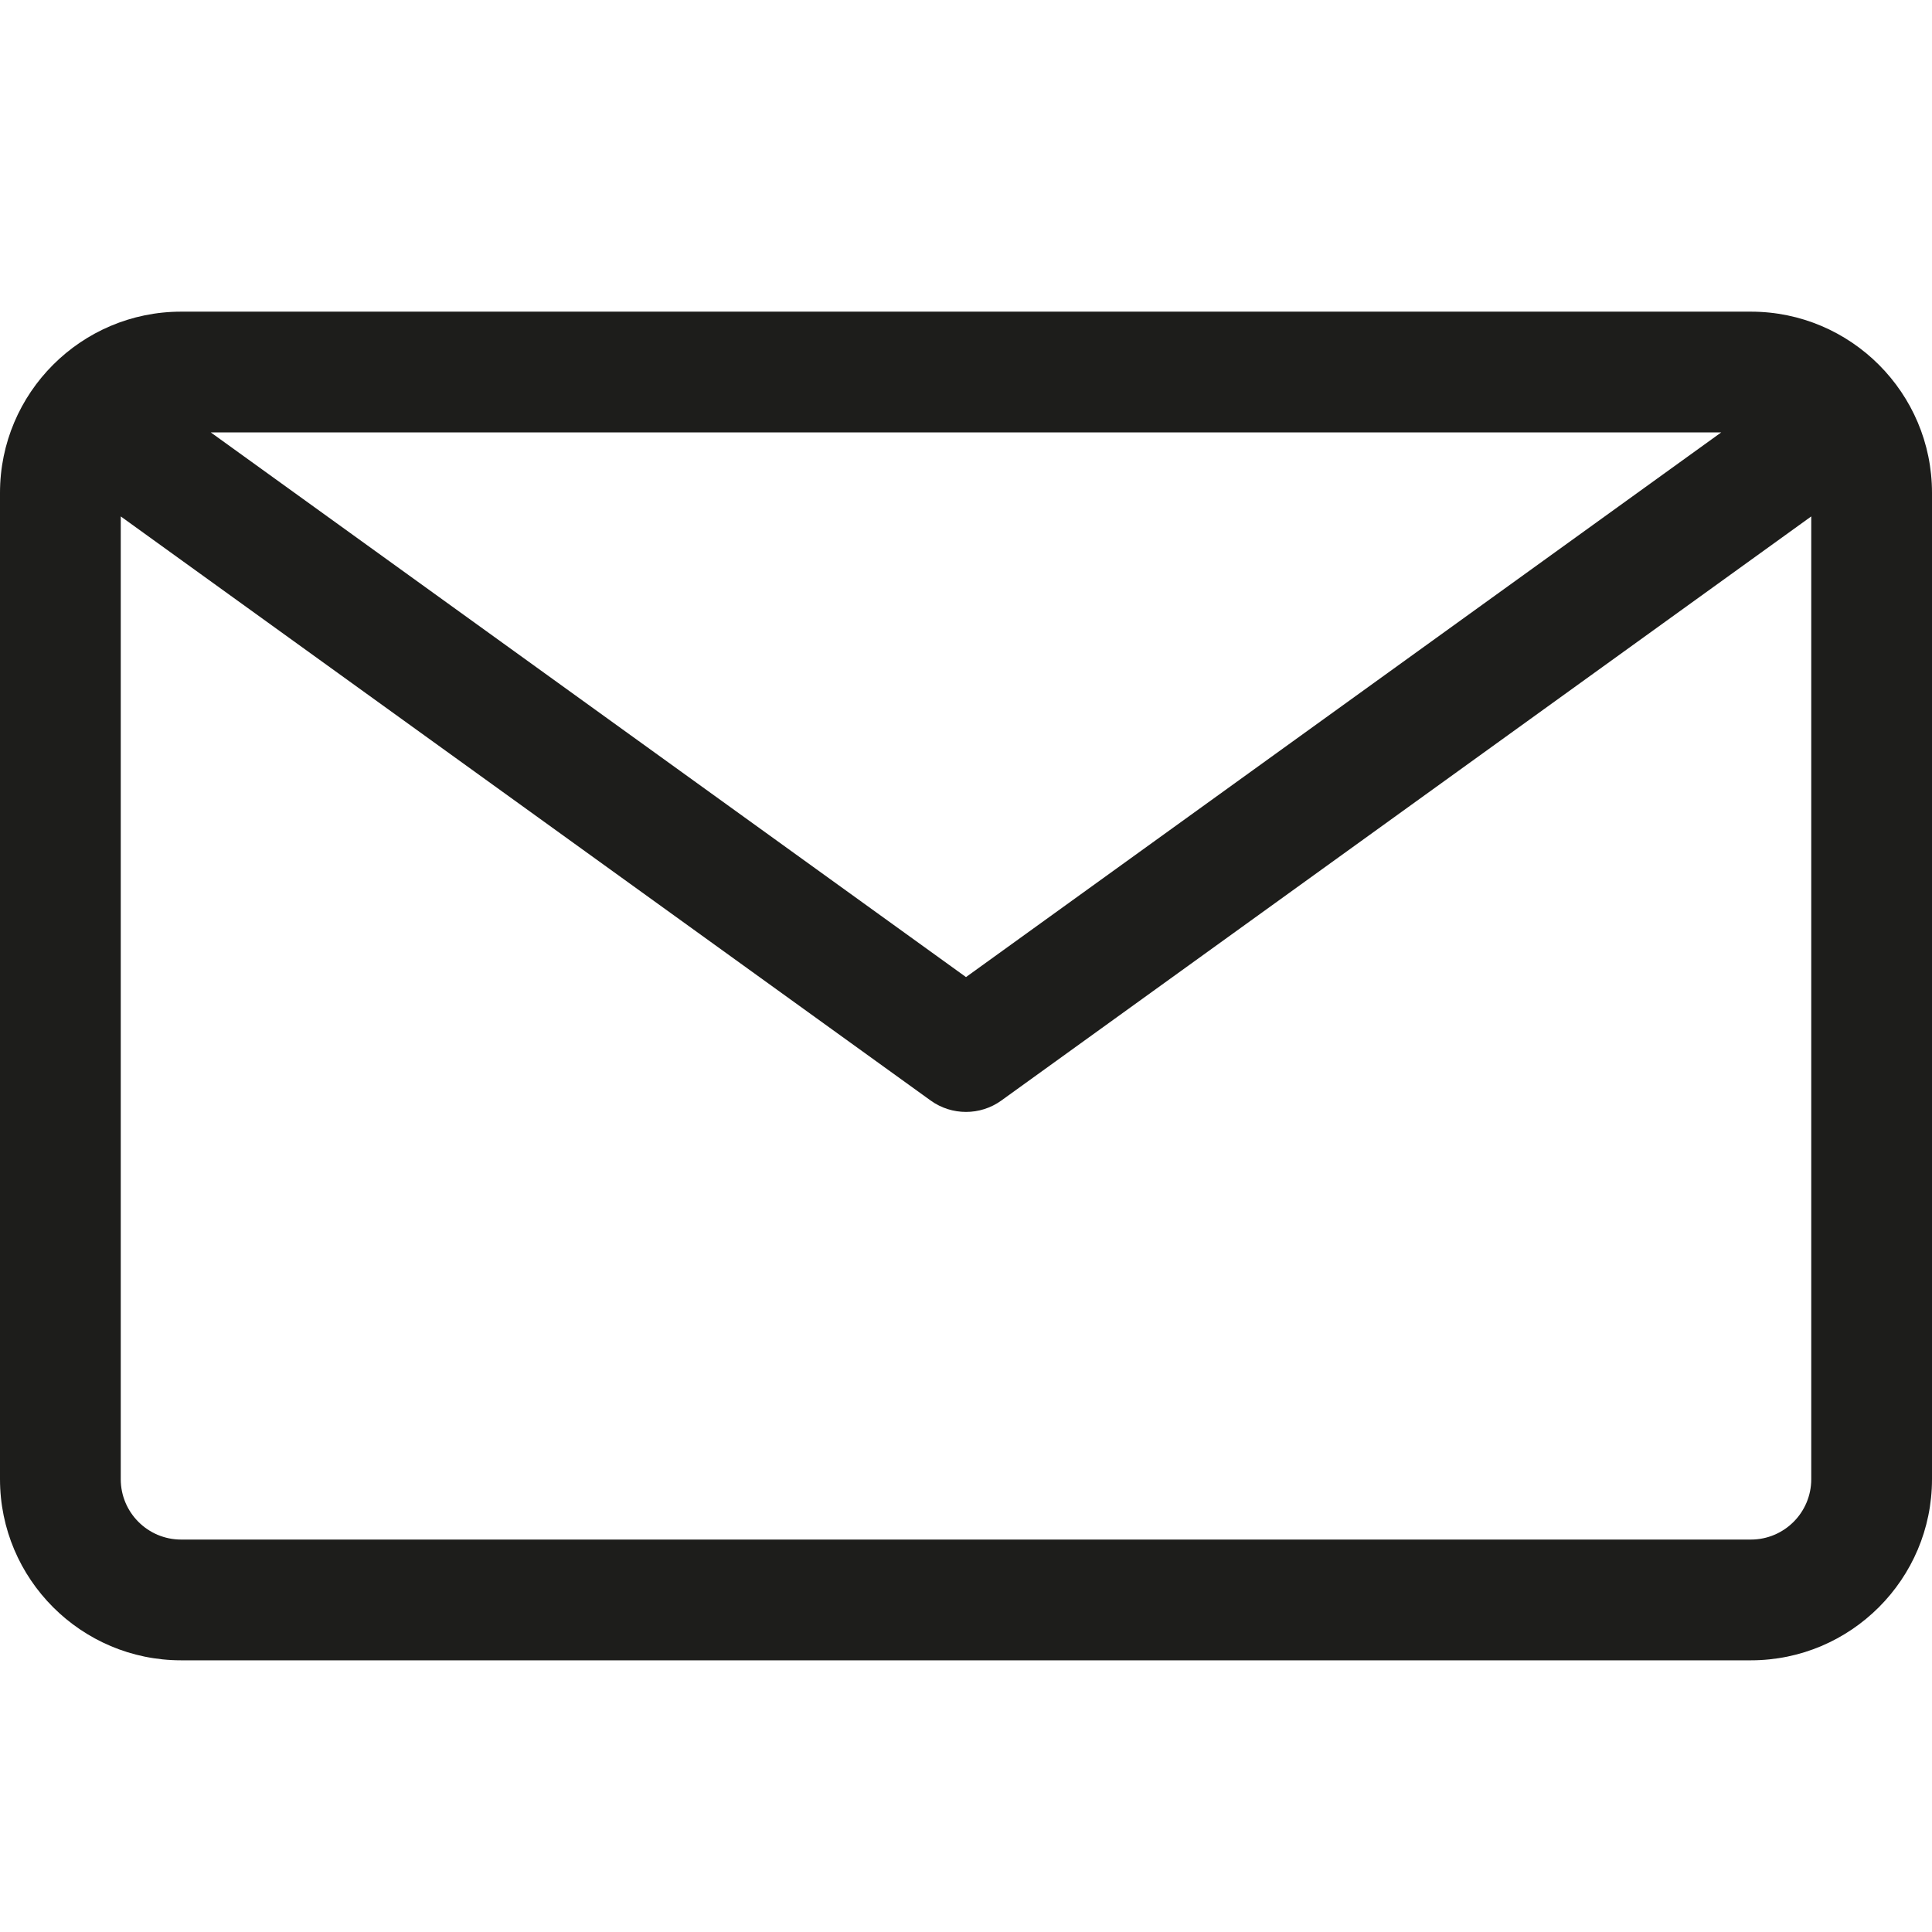
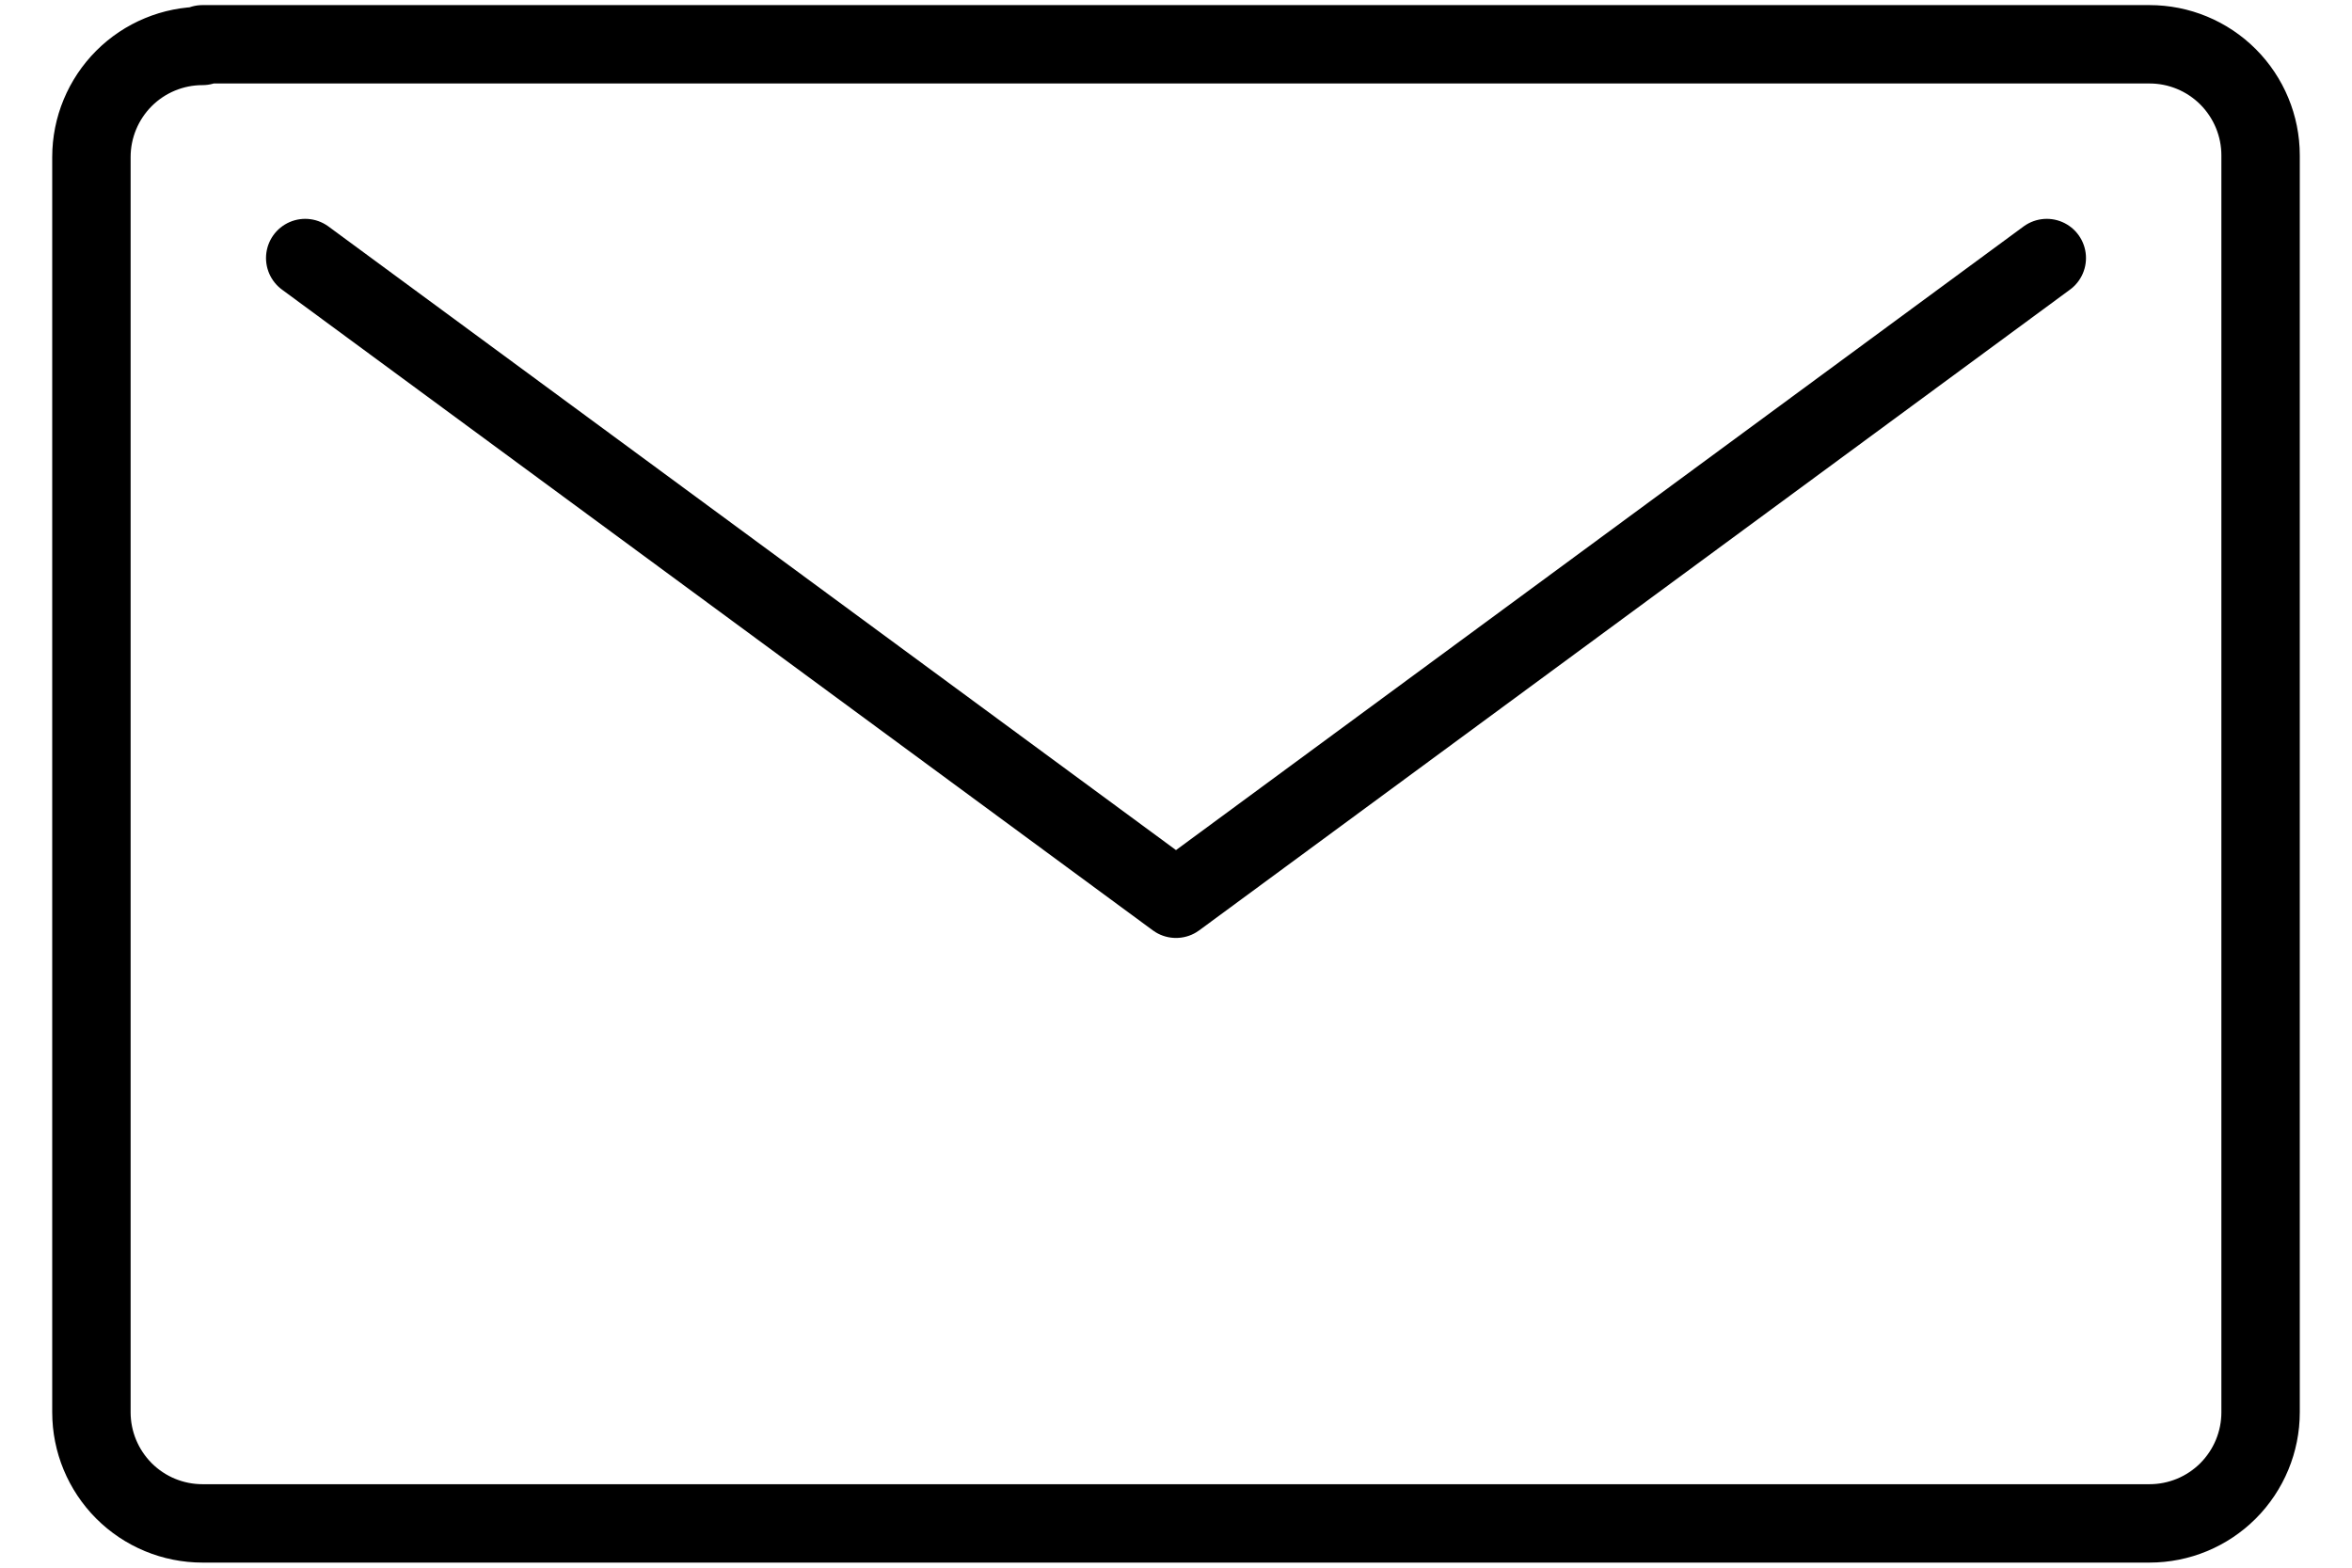
- <svg xmlns="http://www.w3.org/2000/svg" width="36" version="1.1" viewBox="0 0 64 64" enable-background="new 0 0 34 24">
-   <g>
-     <path fill="#1D1D1B" d="m58,10.324h-52c-3.309,0-6,2.691-6,6v32.676c0,3.309 2.691,6 6,6h52c3.309,0 6-2.691 6-6v-32.676c0-3.308-2.691-6-6-6zm-.982,4l-25.018,18.043-25.018-18.043h50.036zm.982,36.676h-52c-1.104,0-2-0.896-2-2v-31.893l26.83,19.35c0.35,0.252 0.76,0.377 1.17,0.377s0.82-0.125 1.17-0.377l26.83-19.35v31.893c0,1.104-0.896,2-2,2z" />
-   </g>
+ <svg xmlns="http://www.w3.org/2000/svg" width="30" height="20" viewBox="0 0 30 20" fill="none">
+   <path d="M26.107 3.292L15 11.466L3.893 3.292M2.583 0.586C2.207 0.586 1.847 0.735 1.581 1.001C1.316 1.267 1.166 1.627 1.166 2.003V18.018C1.166 18.394 1.316 18.754 1.581 19.02C1.847 19.286 2.207 19.435 2.583 19.435H27.417C27.793 19.435 28.153 19.286 28.419 19.02C28.684 18.754 28.834 18.394 28.834 18.018V1.982C28.834 1.606 28.684 1.246 28.419 0.98C28.153 0.714 27.793 0.565 27.417 0.565H2.583V0.586Z" stroke="black" stroke-linecap="round" stroke-linejoin="round" />
</svg>
